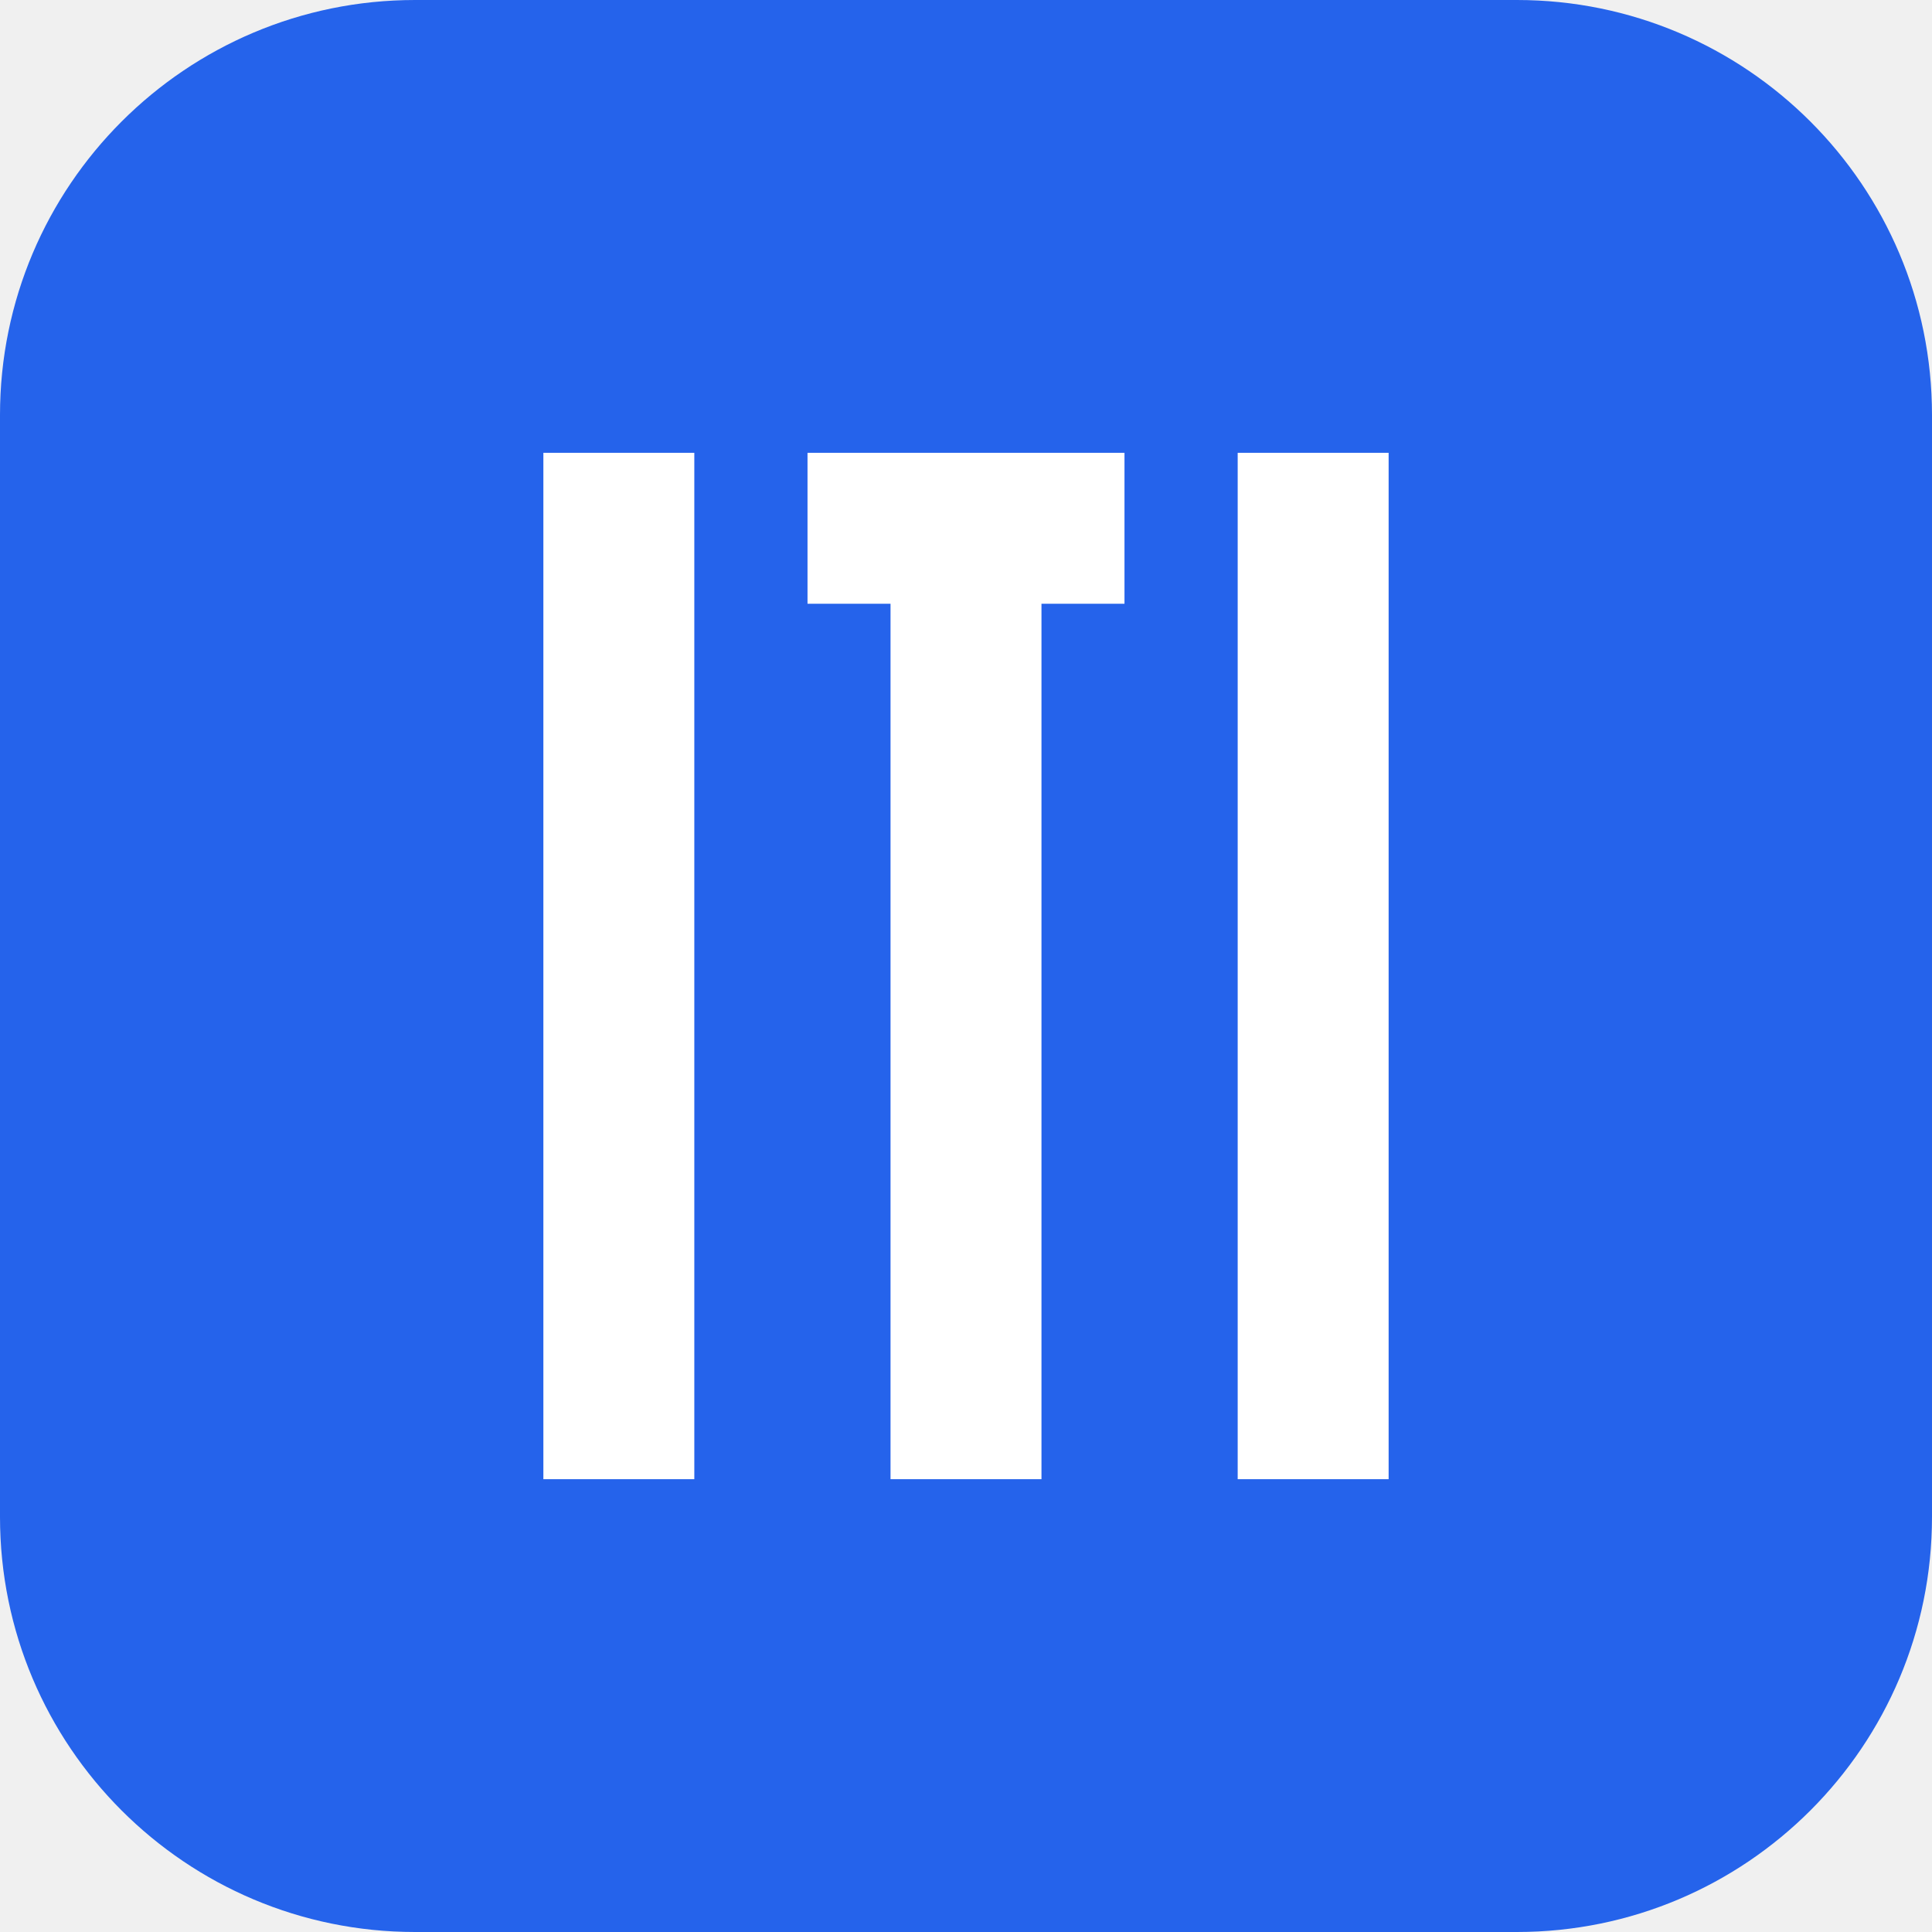
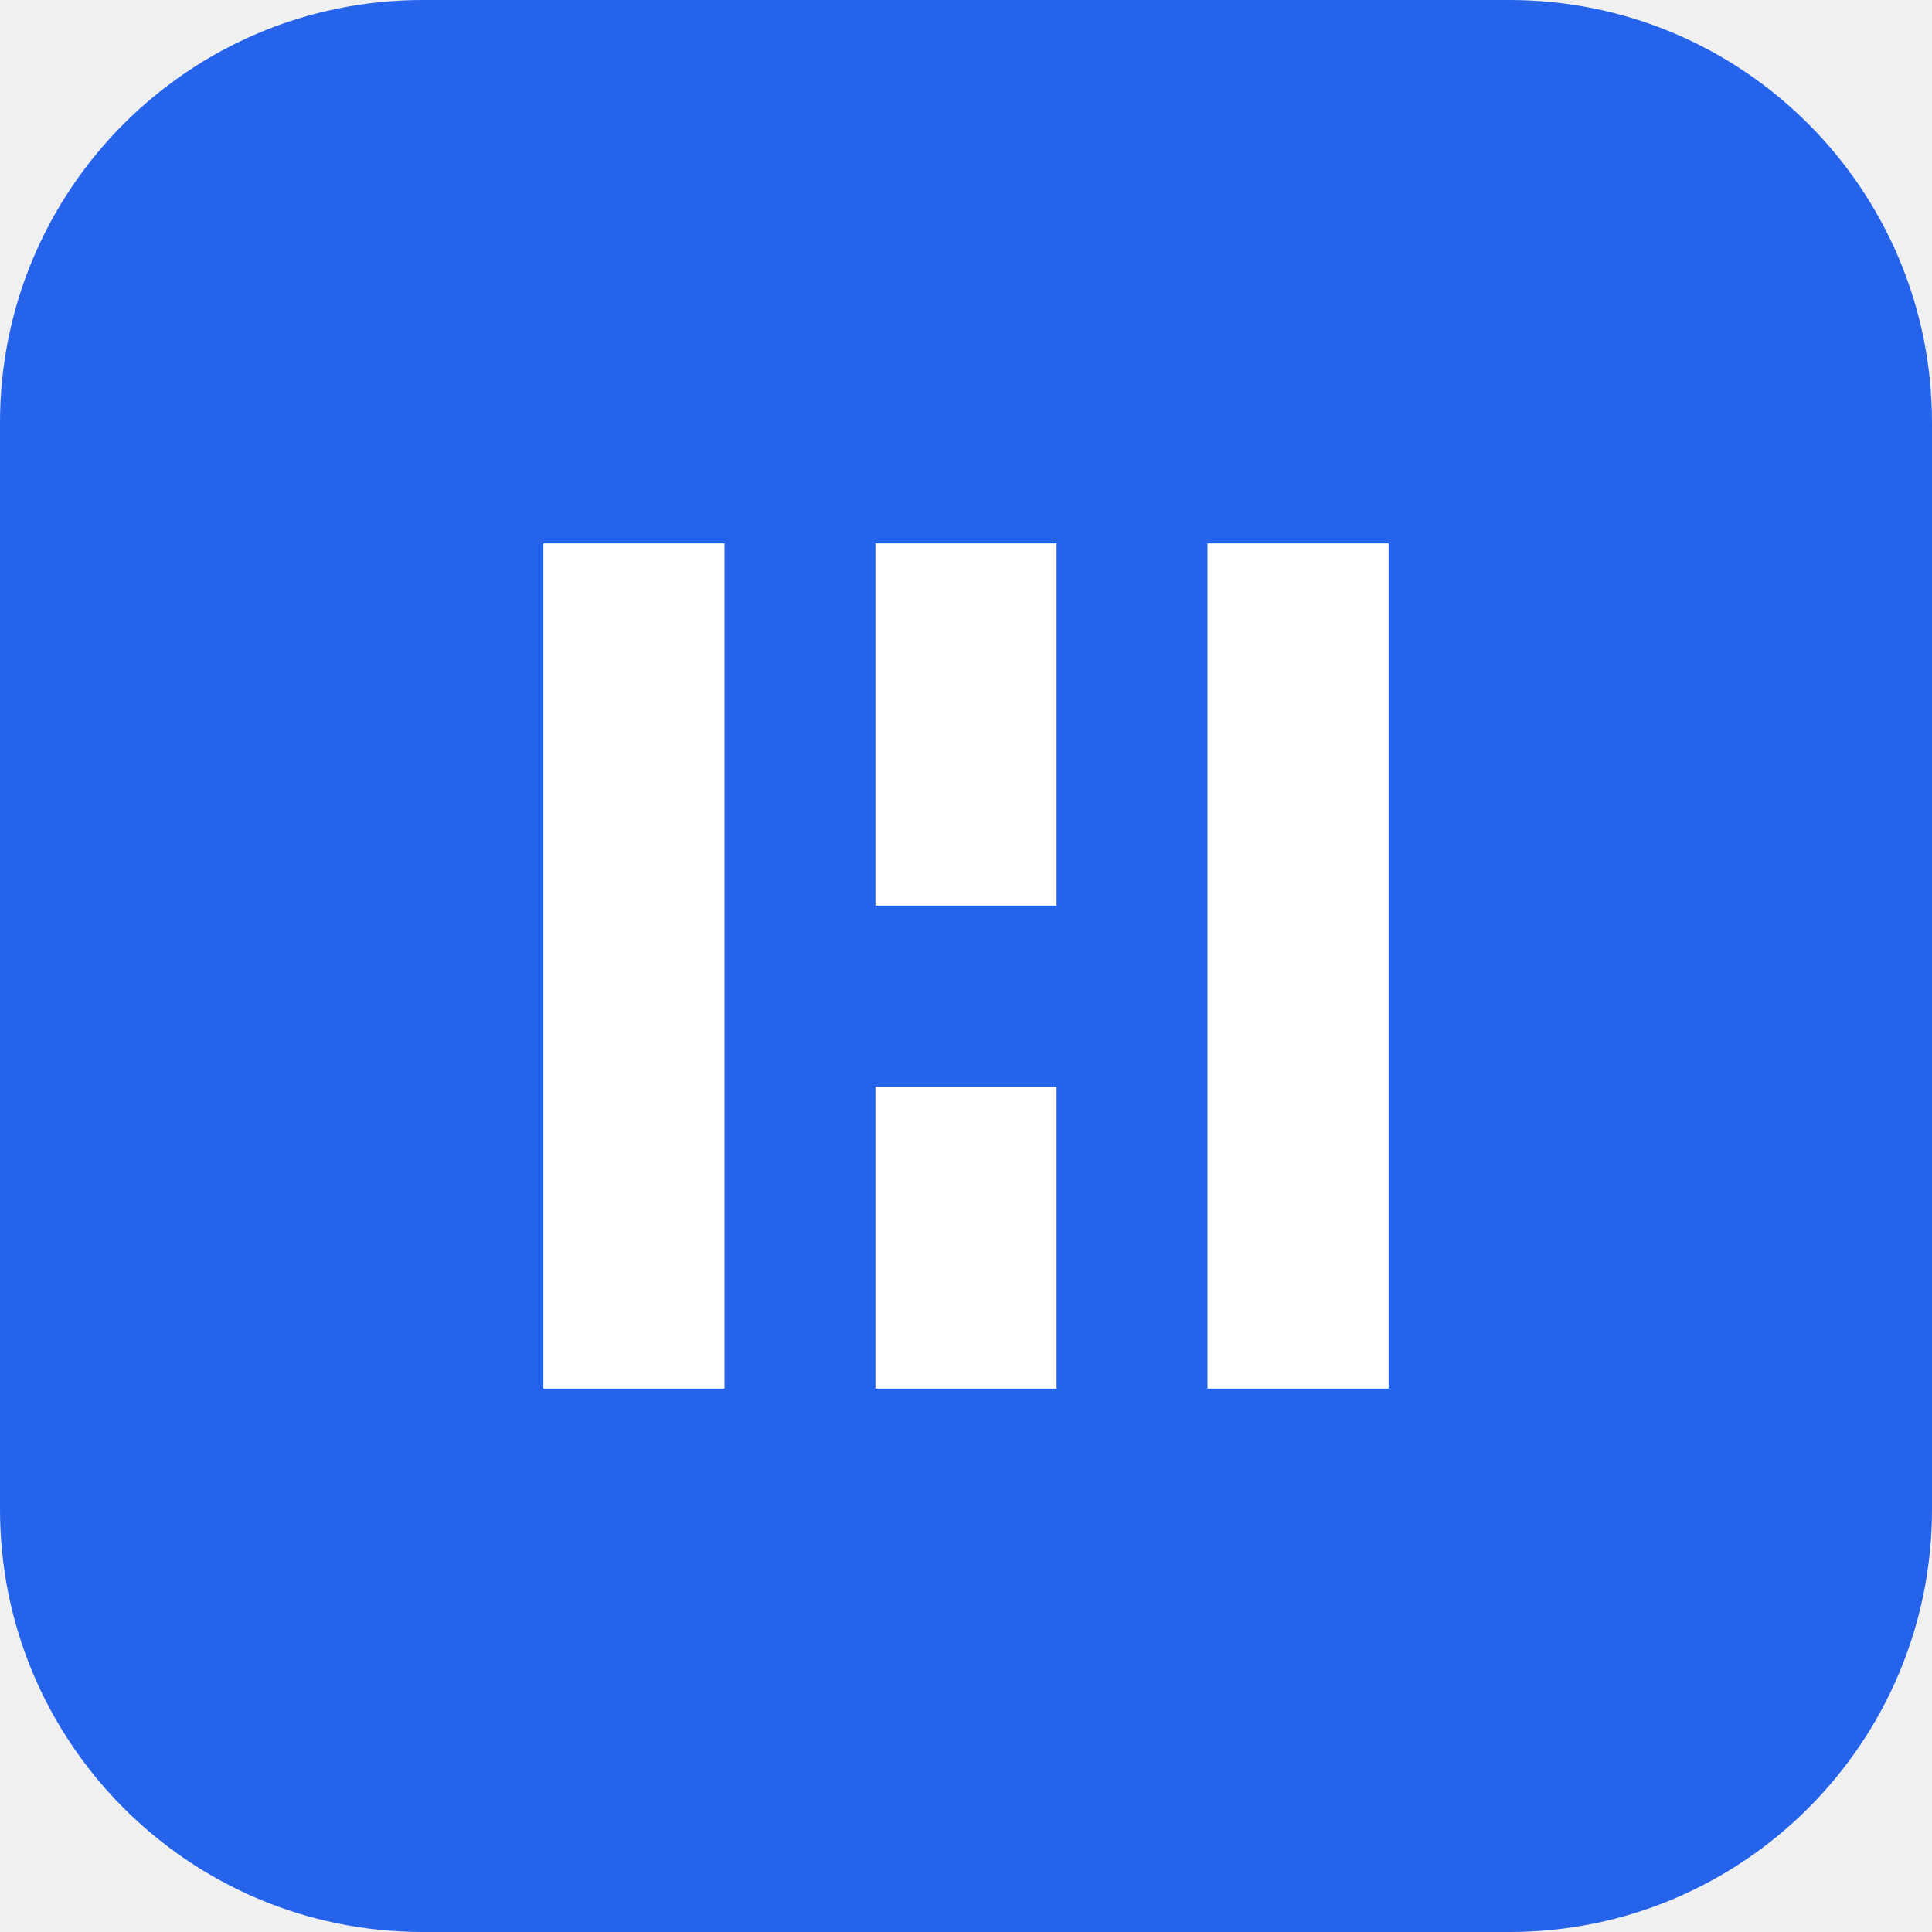
- <svg xmlns="http://www.w3.org/2000/svg" viewBox="0 0 512 512">
-   <rect width="512" height="512" rx="110" fill="#2563eb" />
-   <path fill="white" d="M144 120h40v272h-40zm184 0h40v272h-40zM214 120h84v40h-22v232h-40V160h-22z" />
+ <svg xmlns="http://www.w3.org/2000/svg" viewBox="0 0 64 64">
+   <rect width="64" height="64" rx="14" fill="#2563eb" />
+   <path d="M18 18h6v28h-6zm11 0h6v12h-6zm11 0h6v28h-6zM29 36h6v10h-6z" fill="white" />
</svg>
